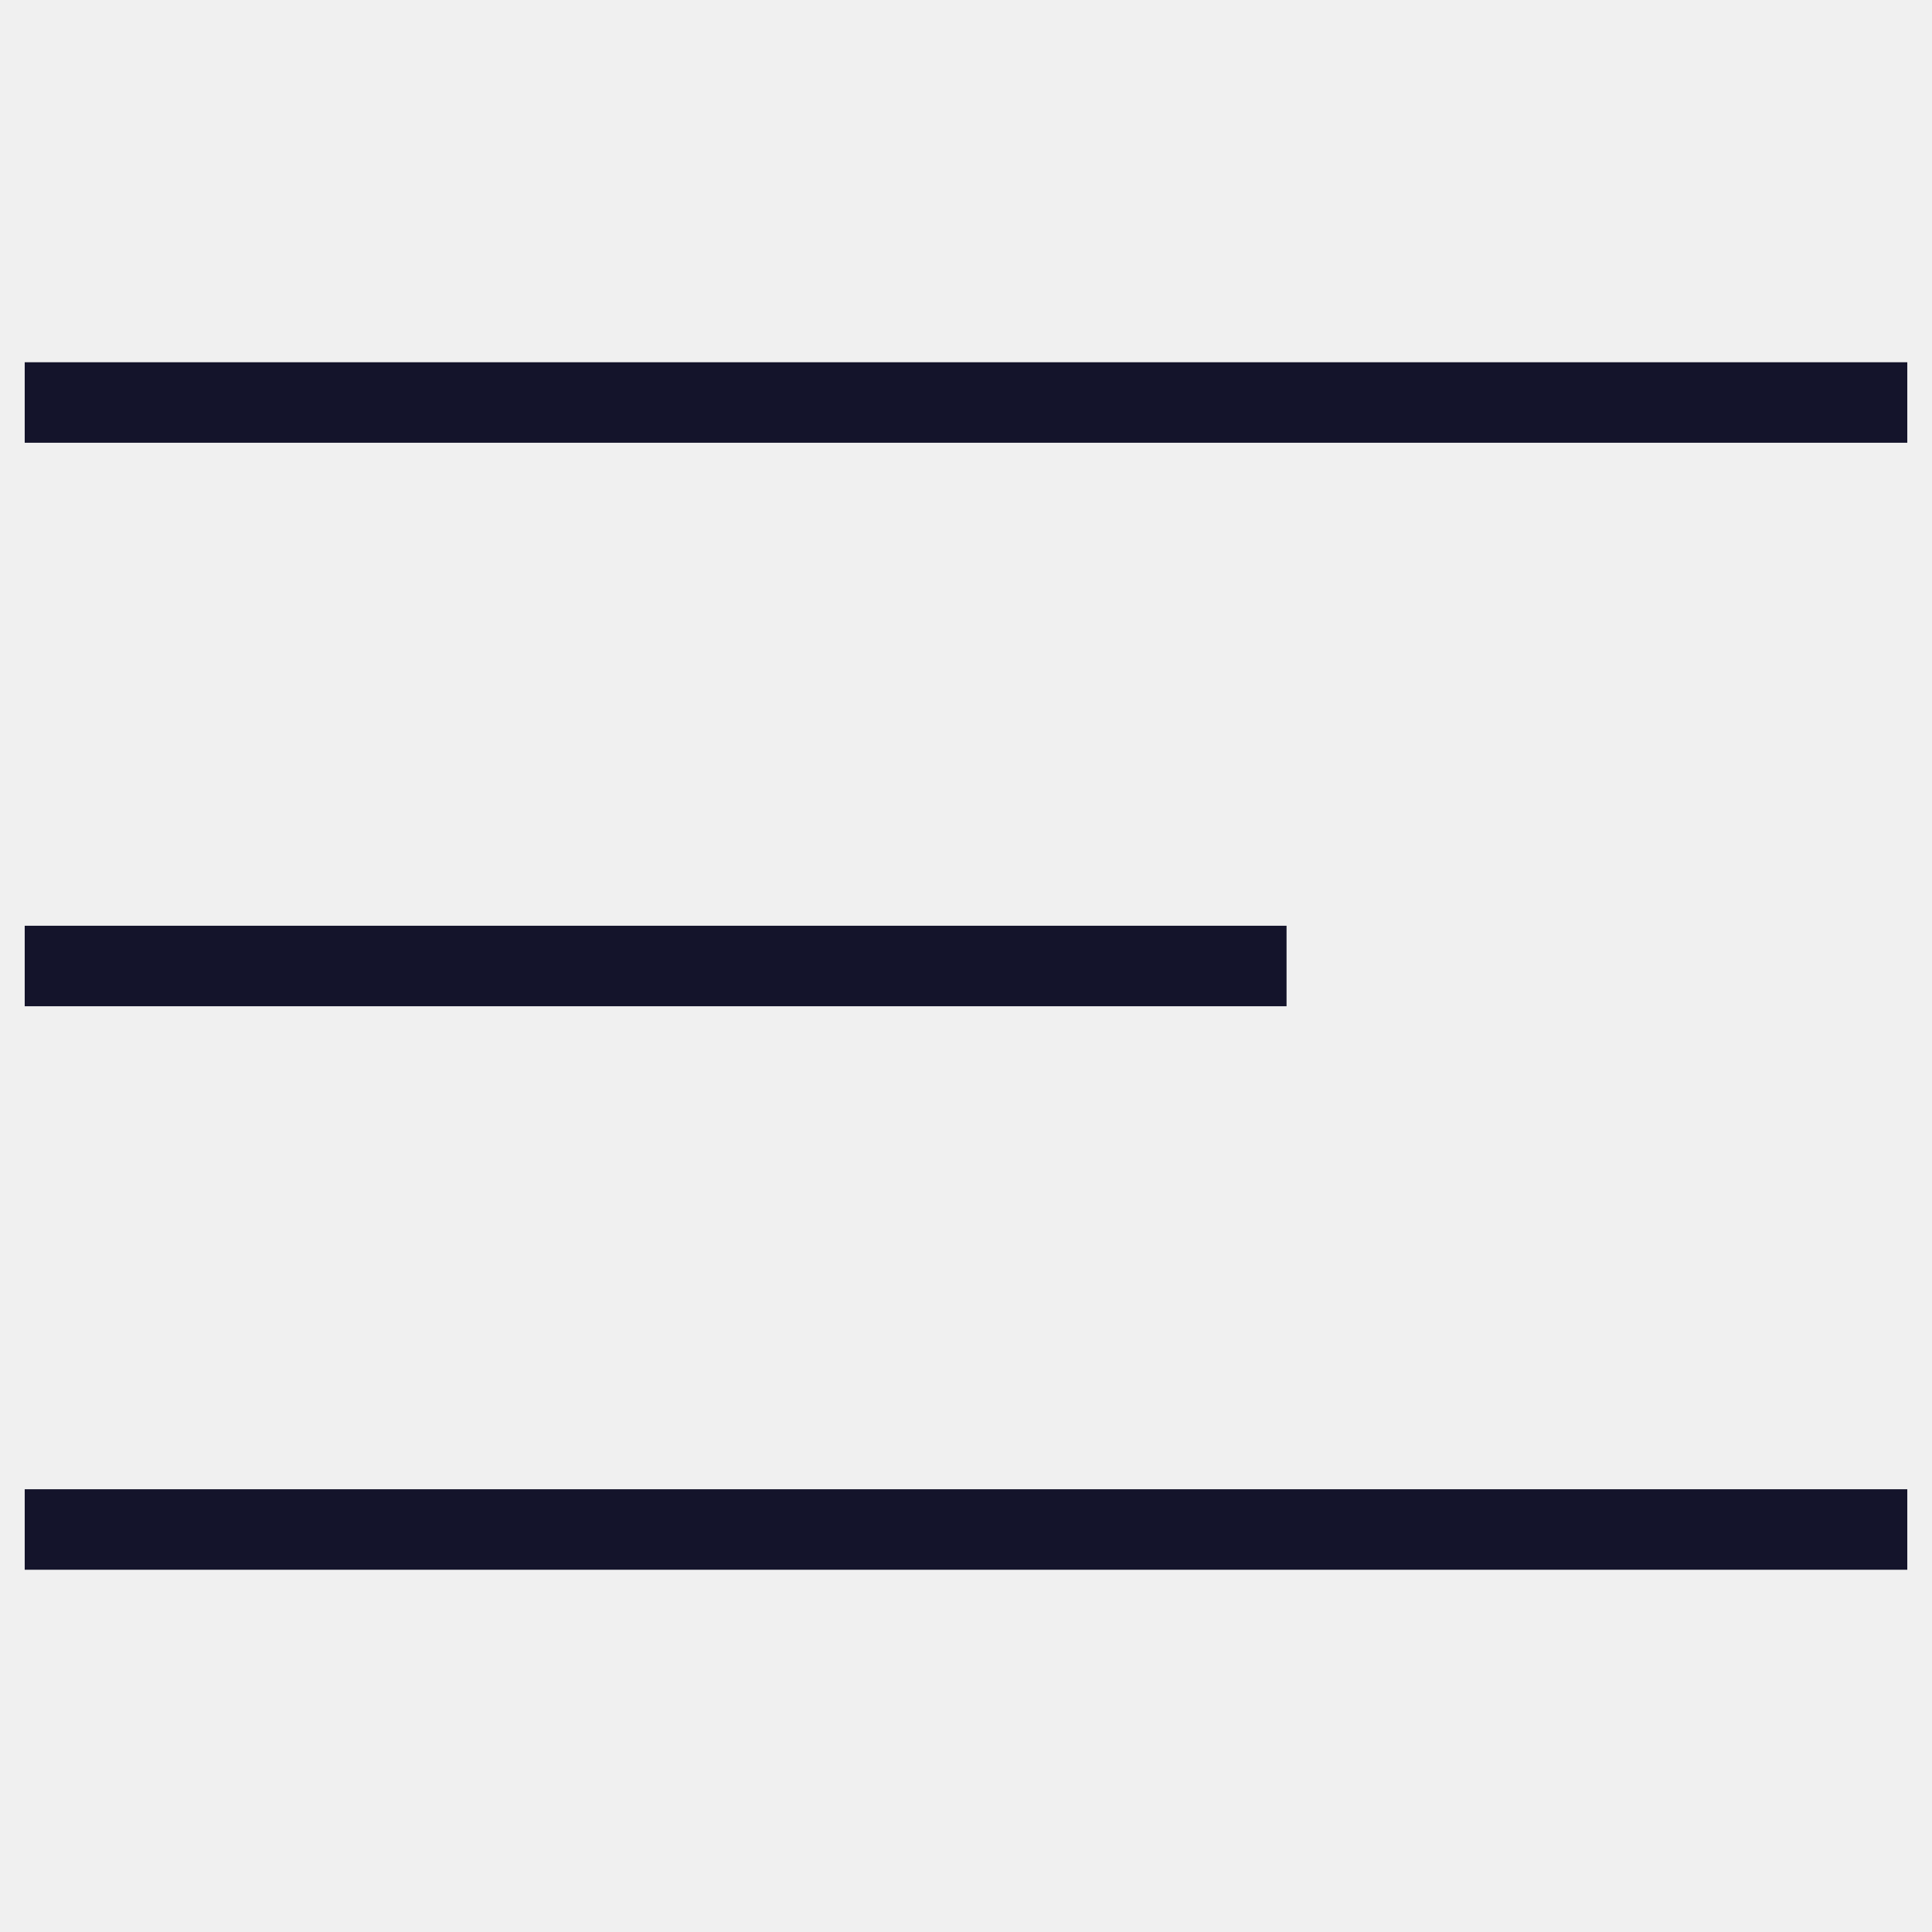
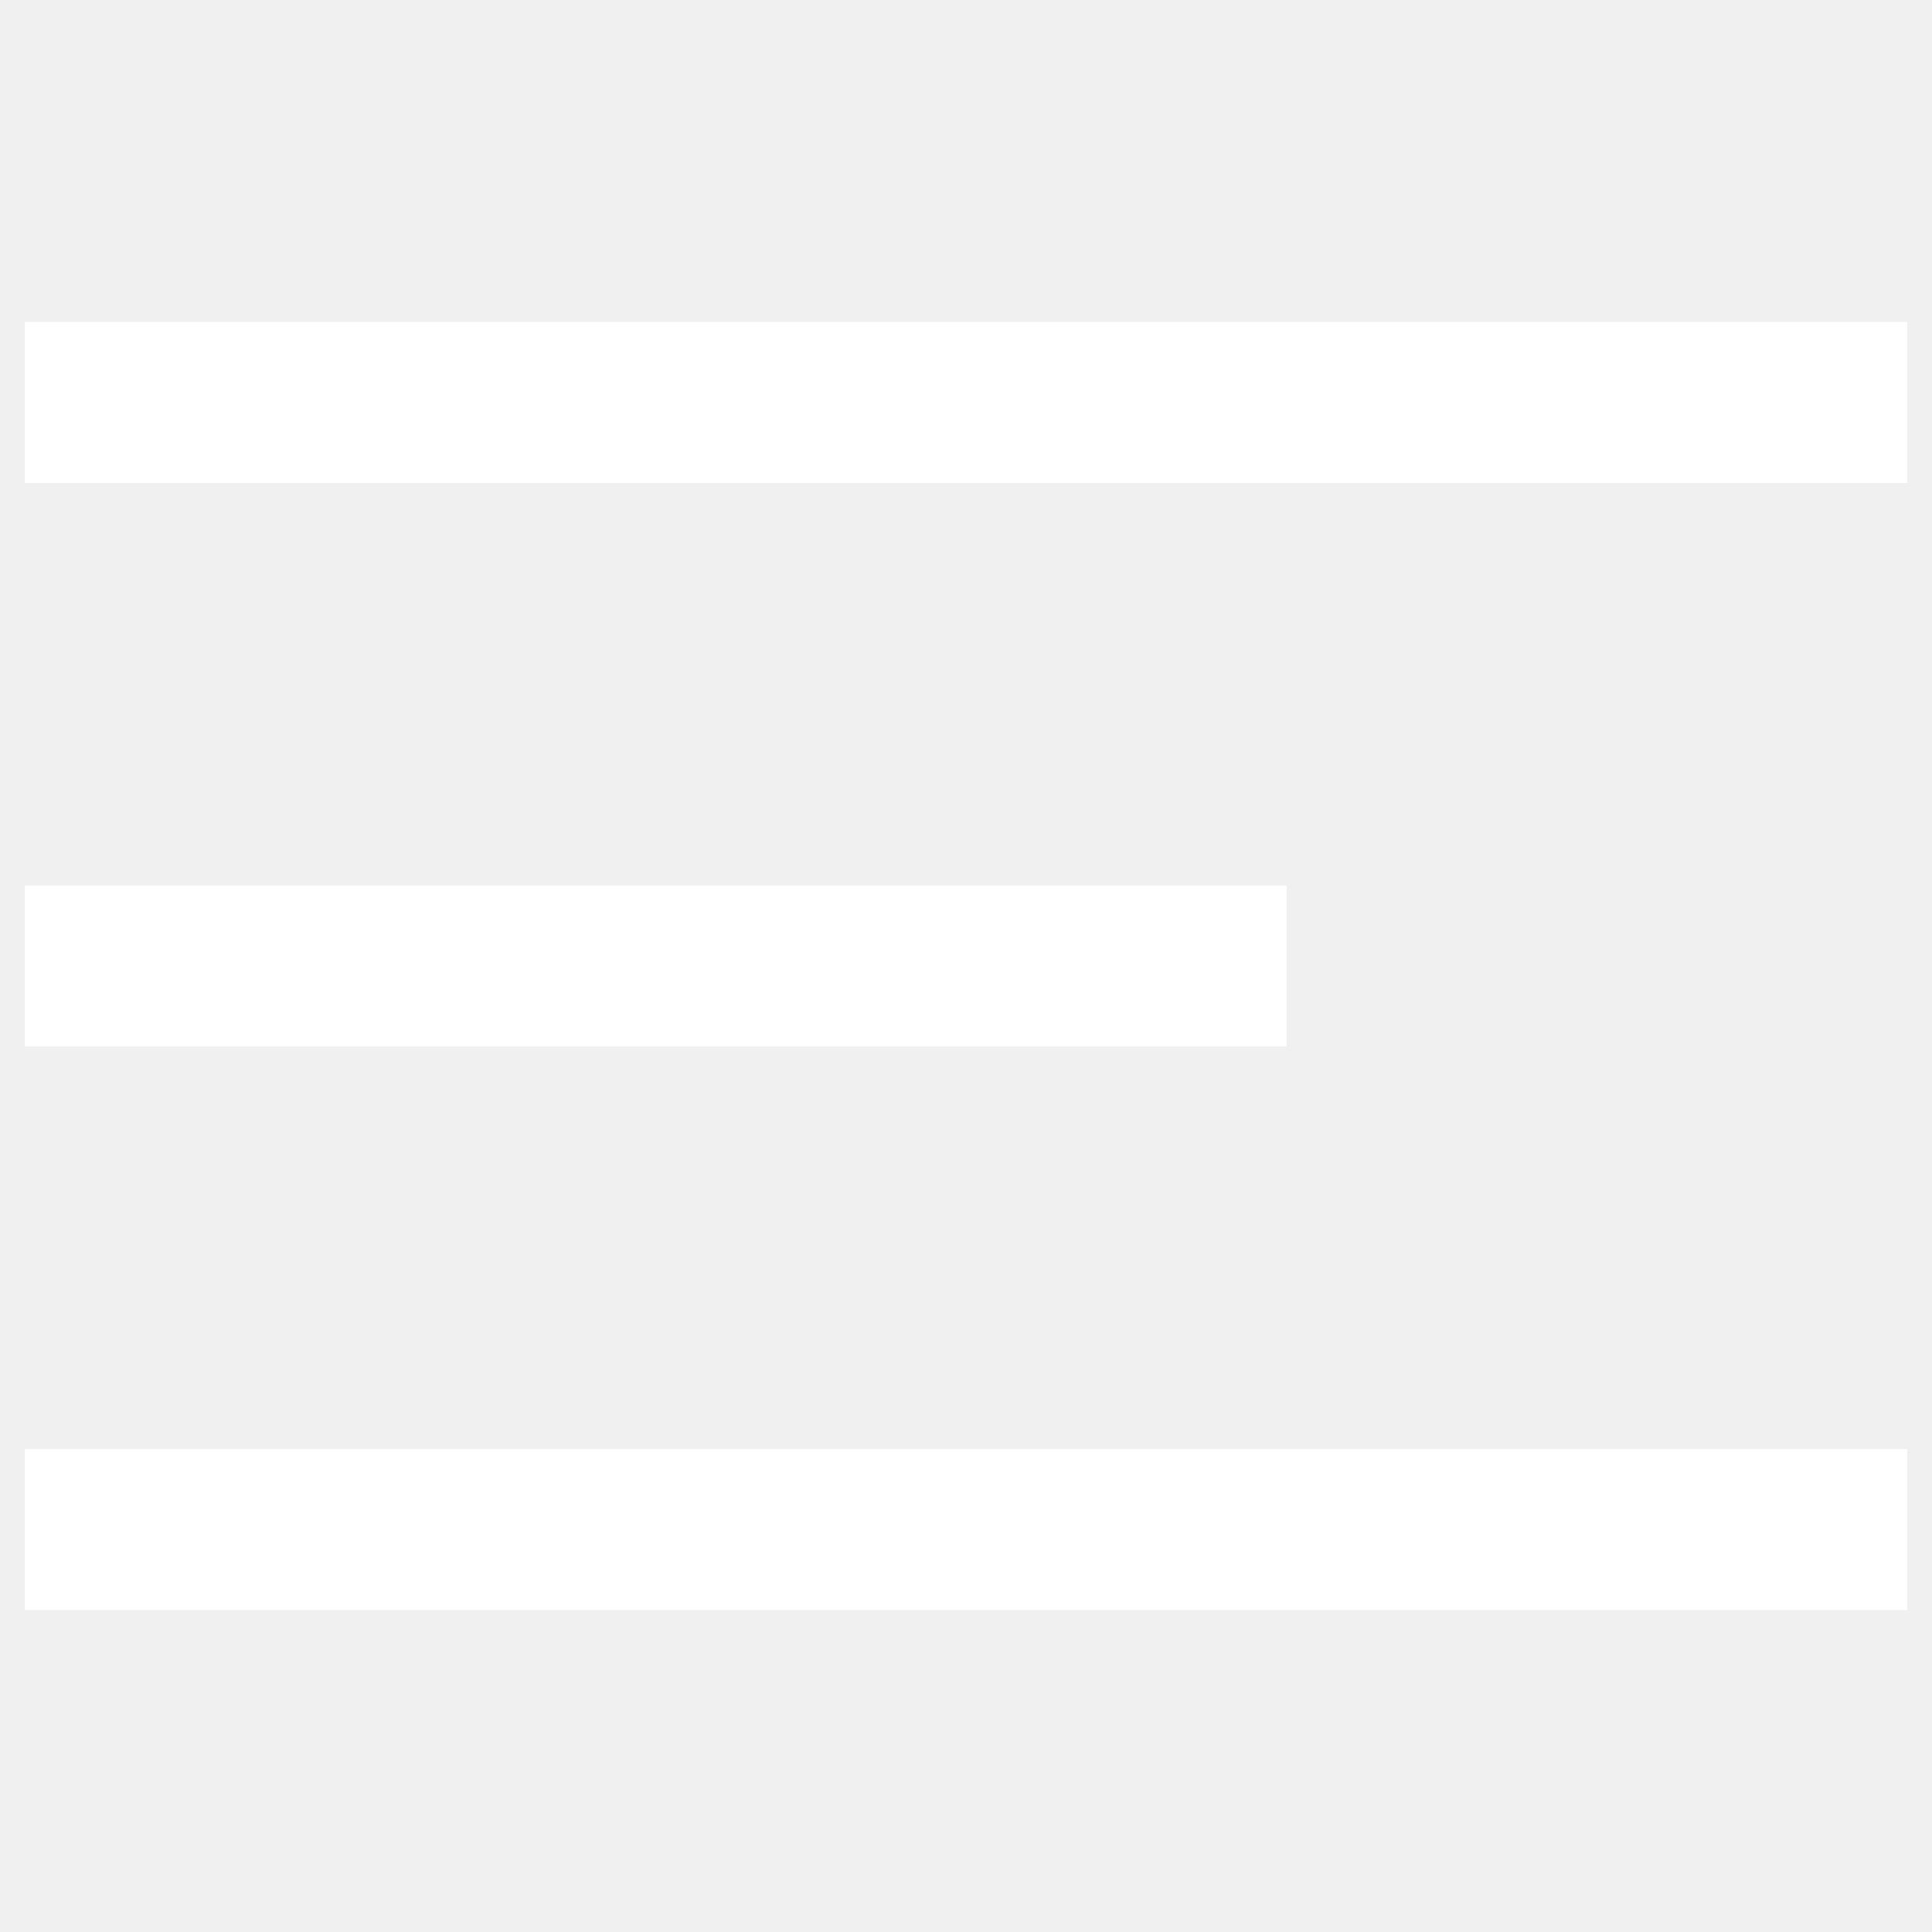
<svg xmlns="http://www.w3.org/2000/svg" width="24" height="24" viewBox="0 0 24 24" fill="none">
-   <path d="M0.307 12H15.982" stroke="#14142B" />
-   <path d="M0.307 5H23.693" stroke="#14142B" />
-   <path d="M0.307 19H23.693" stroke="#14142B" />
+   <path d="M0.307 12H15.982" stroke="white" stroke-width="2" />
+   <path d="M0.307 5H23.693" stroke="white" stroke-width="2" />
+   <path d="M0.307 19H23.693" stroke="white" stroke-width="2" />
</svg>
